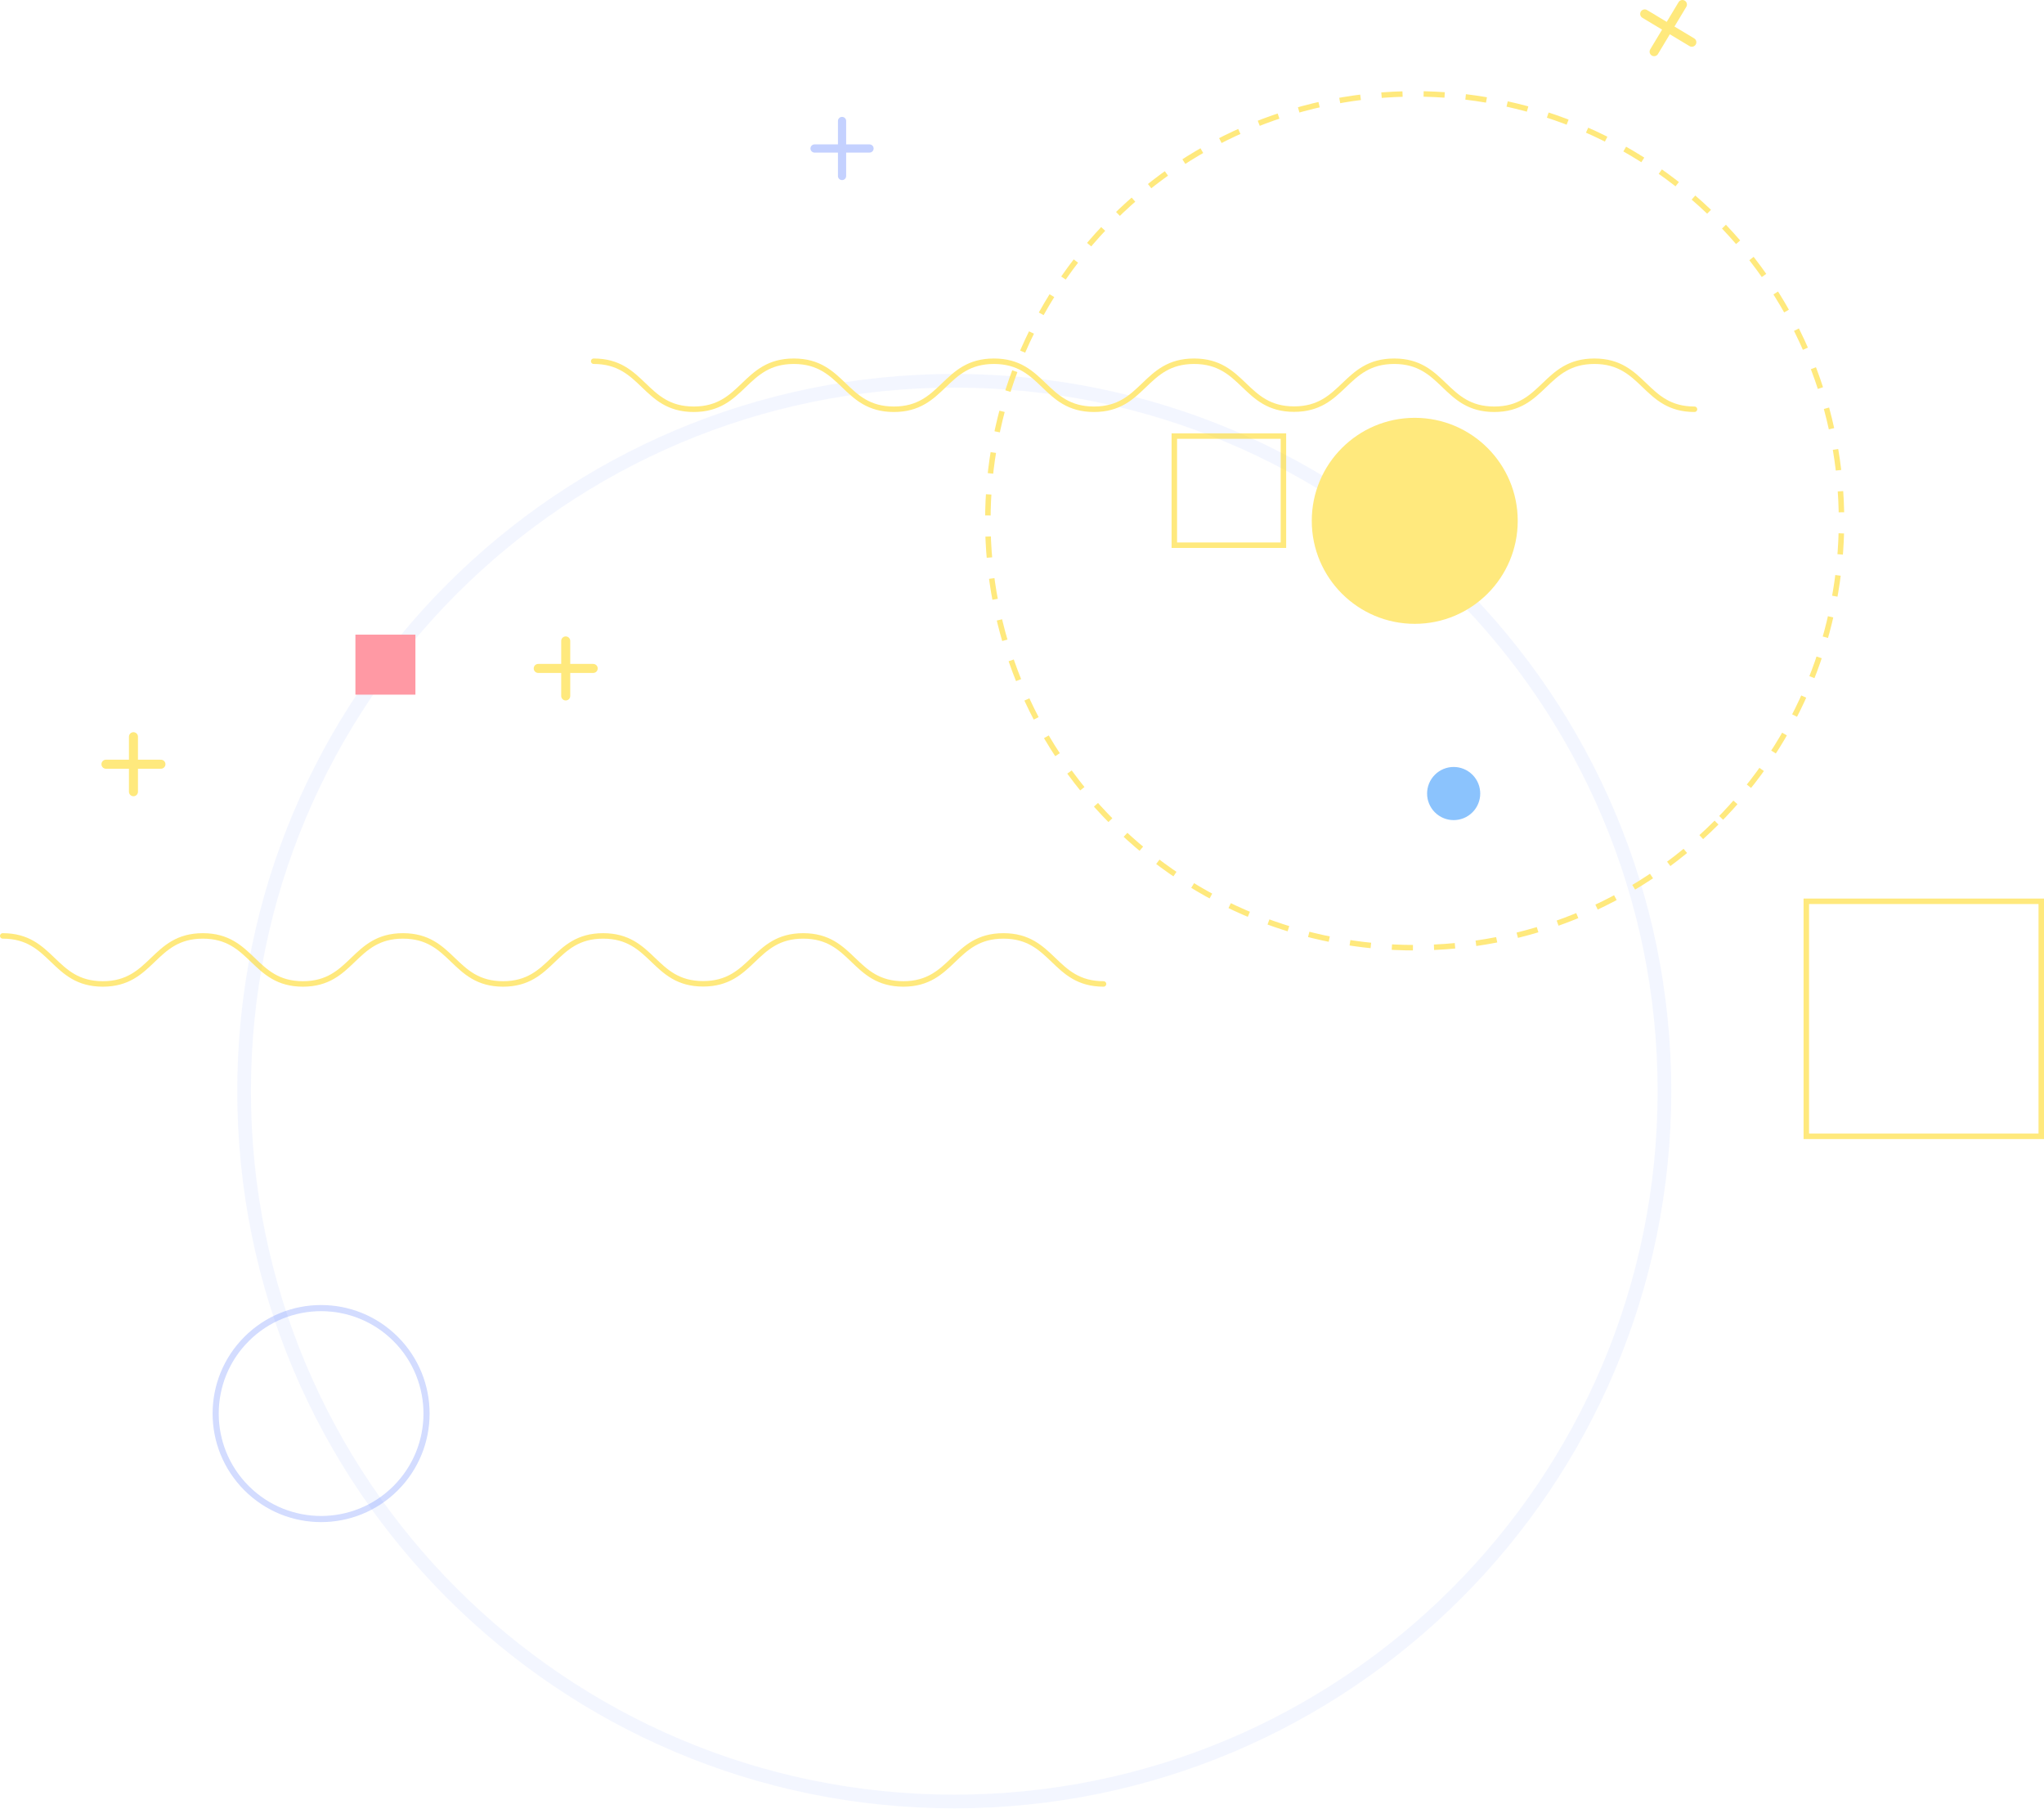
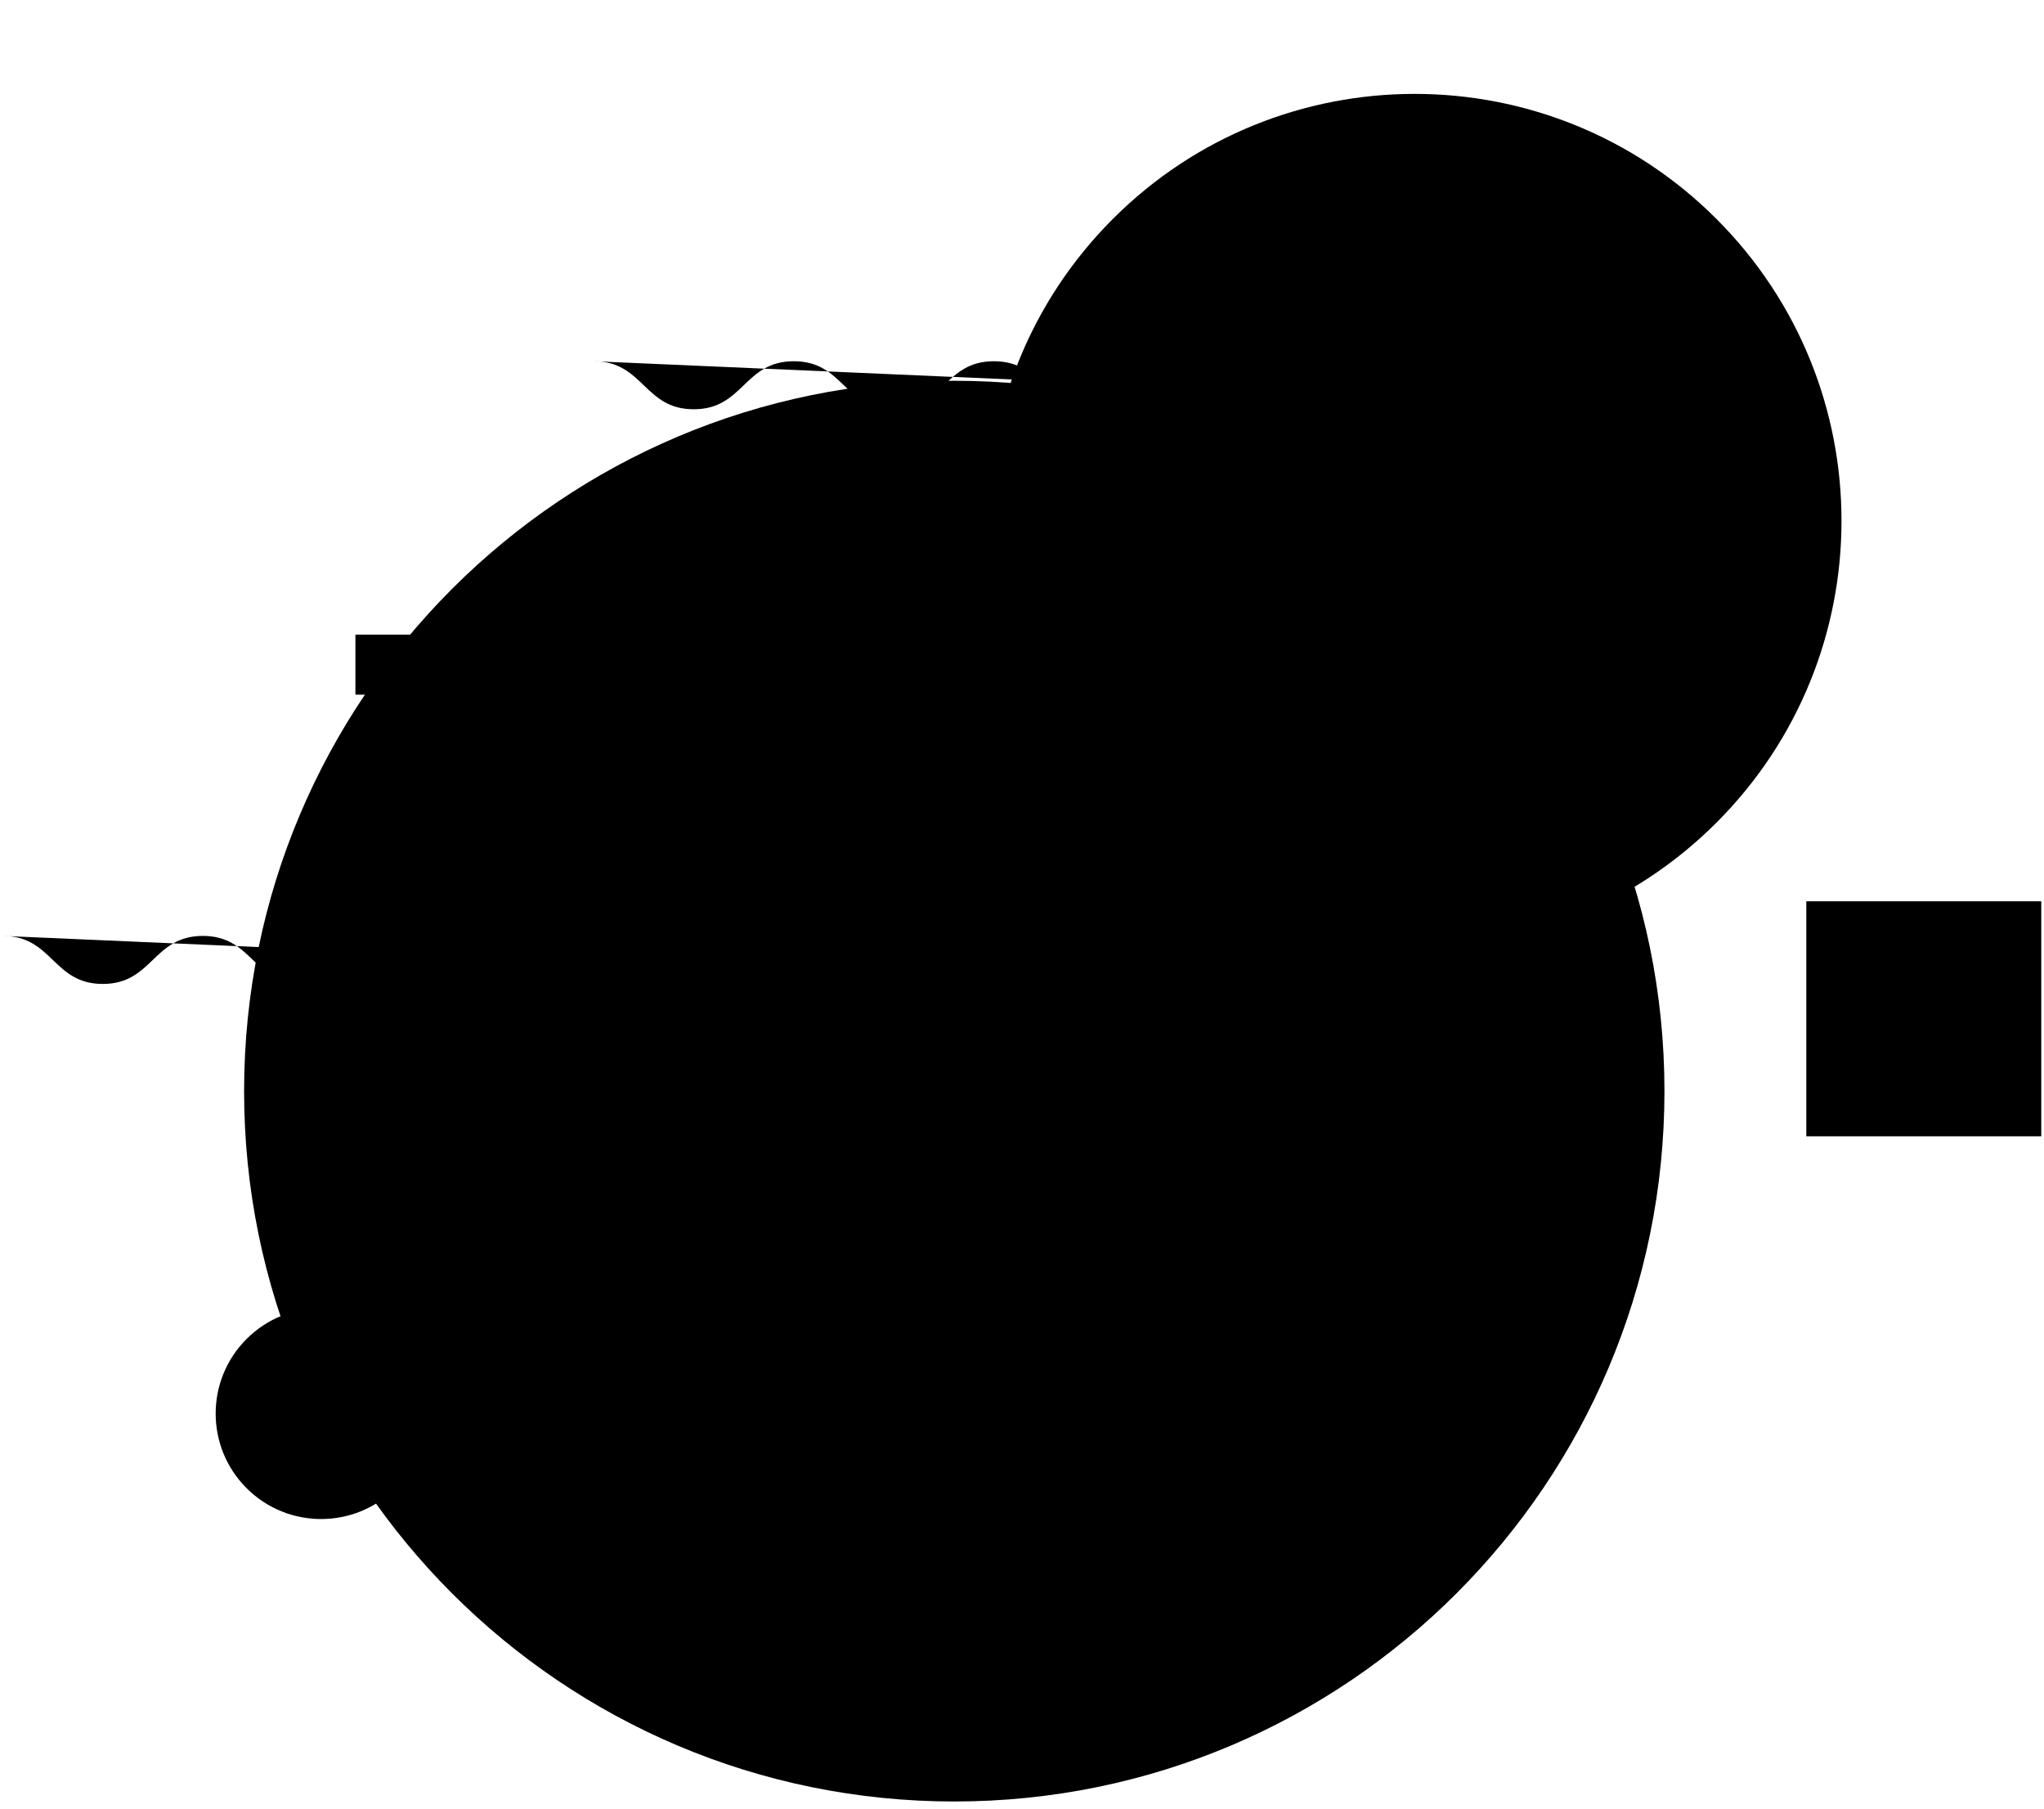
<svg xmlns="http://www.w3.org/2000/svg" viewBox="0 0 747.11 660.85">
  <defs>
-     <style>.cls-1{opacity:0.51;}.cls-10,.cls-11,.cls-12,.cls-13,.cls-2,.cls-4,.cls-7,.cls-8{fill:none;}.cls-10,.cls-12,.cls-2{stroke:#1749ff;}.cls-10,.cls-11,.cls-13,.cls-2,.cls-8{stroke-linecap:round;}.cls-2{stroke-miterlimit:10;stroke-width:5px;opacity:0.1;}.cls-12,.cls-2{isolation:isolate;}.cls-3{fill:#1b89fb;}.cls-11,.cls-13,.cls-4,.cls-7,.cls-8{stroke:#ffd400;}.cls-4{stroke-miterlimit:10;stroke-width:2px;}.cls-5{fill:#ff374c;}.cls-6{fill:#ffd400;}.cls-10,.cls-12,.cls-13,.cls-7,.cls-8{stroke-miterlimit:10;}.cls-7,.cls-8{stroke-width:2px;}.cls-7{stroke-dasharray:7.7;}.cls-9{opacity:0.5;}.cls-10{stroke-width:3px;}.cls-11{stroke-miterlimit:10;stroke-width:3.3px;}.cls-12{stroke-width:2.24px;opacity:0.38;}.cls-13{stroke-width:3.3px;}</style>
+     <style>.cls-1{opacity:0.51;}.cls-10,.cls-11,.cls-12,.cls-13,.cls-2,.cls-4,.cls-7,.cls-8{fill:none;}.cls-10,.cls-12,.cls-2{stroke:#1749ff;}.cls-10,.cls-11,.cls-13,.cls-2,.cls-8{strokeLinecap:round;}.cls-2{stroke-miterlimit:10;okeWidth:5px;opacity:0.1;}.cls-12,.cls-2{isolation:isolate;}.cls-3{fill:#1b89fb;}.cls-11,.cls-13,.cls-4,.cls-7,.cls-8{stroke:#ffd400;}.cls-4{stroke-miterlimit:10;okeWidth:2px;}.cls-5{fill:#ff374c;}.cls-6{fill:#ffd400;}.cls-10,.cls-12,.cls-13,.cls-7,.cls-8{stroke-miterlimit:10;}.cls-7,.cls-8{okeWidth:2px;}.cls-7{stroke-dasharray:7.7;}.cls-9{opacity:0.5;}.cls-10{okeWidth:3px;}.cls-11{stroke-miterlimit:10;okeWidth:3.3px;}.cls-12{okeWidth:2.24px;opacity:0.38;}.cls-13{okeWidth:3.3px;}</style>
  </defs>
  <g id="Capa_2" data-name="Capa 2">
    <g id="Capa_2-2" data-name="Capa 2">
      <g id="Grupo_1405" data-name="Grupo 1405">
-         <g id="Grupo_1312" data-name="Grupo 1312" class="cls-1">
-           <circle id="Elipse_122" data-name="Elipse 122" class="cls-2" cx="348.8" cy="398.72" r="259.58" />
-           <path id="Trazado_3283" data-name="Trazado 3283" class="cls-3" d="M538.2,296.84a9.71,9.71,0,1,1,0-13.73A9.71,9.71,0,0,1,538.2,296.84Z" />
-           <rect id="Rectángulo_645" data-name="Rectángulo 645" class="cls-4" x="660.23" y="329.35" width="85.88" height="85.88" />
-           <rect id="Rectángulo_646" data-name="Rectángulo 646" class="cls-5" x="129.91" y="231.91" width="21.93" height="21.93" />
+         <g id="Grupo_1312" data-name="Grupo 1312" className="cls-1">
+           <circle id="Elipse_122" data-name="Elipse 122" className="cls-2" cx="348.8" cy="398.72" r="259.58" />
+           <path id="Trazado_3283" data-name="Trazado 3283" className="cls-3" d="M538.2,296.84a9.71,9.71,0,1,1,0-13.73A9.71,9.71,0,0,1,538.2,296.84Z" />
+           <rect id="Rectángulo_645" data-name="Rectángulo 645" className="cls-4" x="660.23" y="329.35" width="85.88" height="85.88" />
+           <rect id="Rectángulo_646" data-name="Rectángulo 646" className="cls-5" x="129.91" y="231.91" width="21.93" height="21.93" />
          <g id="Grupo_1308" data-name="Grupo 1308">
-             <circle id="Elipse_124" data-name="Elipse 124" class="cls-6" cx="517.11" cy="190.32" r="37.64" />
-             <path id="Trazado_3286" data-name="Trazado 3286" class="cls-7" d="M627.41,300.59a156,156,0,1,1,0-220.56A155.95,155.95,0,0,1,627.41,300.59Z" />
+             <circle id="Elipse_124" data-name="Elipse 124" className="cls-6" cx="517.11" cy="190.32" r="37.64" />
+             <path id="Trazado_3286" data-name="Trazado 3286" className="cls-7" d="M627.41,300.59a156,156,0,1,1,0-220.56A155.95,155.95,0,0,1,627.41,300.59Z" />
          </g>
          <g id="Grupo_1309" data-name="Grupo 1309">
-             <path id="Trazado_3287" data-name="Trazado 3287" class="cls-8" d="M217,132c18.29,0,18.29,17.55,36.57,17.55S271.86,132,290.15,132s18.28,17.55,36.57,17.55S345,132,363.29,132s18.29,17.55,36.58,17.55S418.16,132,436.45,132,454.74,149.5,473,149.5,491.31,132,509.6,132s18.29,17.55,36.57,17.55S564.47,132,582.77,132s18.29,17.55,36.59,17.55" />
+             <path id="Trazado_3287" data-name="Trazado 3287" className="cls-8" d="M217,132c18.29,0,18.29,17.55,36.57,17.55S271.86,132,290.15,132s18.28,17.55,36.57,17.55S345,132,363.29,132s18.29,17.55,36.58,17.55S418.16,132,436.45,132,454.74,149.5,473,149.5,491.31,132,509.6,132s18.29,17.55,36.57,17.55S564.47,132,582.77,132s18.29,17.55,36.59,17.55" />
          </g>
-           <g id="Grupo_1311" data-name="Grupo 1311" class="cls-9">
-             <line id="Línea_39" data-name="Línea 39" class="cls-10" x1="307.78" y1="44.21" x2="307.78" y2="64.31" />
-             <line id="Línea_40" data-name="Línea 40" class="cls-10" x1="297.73" y1="54.26" x2="317.82" y2="54.26" />
+           <g id="Grupo_1311" data-name="Grupo 1311" className="cls-9">
+             <line id="Línea_39" data-name="Línea 39" className="cls-10" x1="307.78" y1="44.21" x2="307.78" y2="64.31" />
+             <line id="Línea_40" data-name="Línea 40" className="cls-10" x1="297.73" y1="54.26" x2="317.82" y2="54.26" />
          </g>
          <g id="Grupo_1395" data-name="Grupo 1395">
-             <line id="Línea_39-2" data-name="Línea 39-2" class="cls-11" x1="614.95" y1="1.65" x2="604.6" y2="18.88" />
-             <line id="Línea_40-2" data-name="Línea 40-2" class="cls-11" x1="601.16" y1="5.08" x2="618.39" y2="15.43" />
+             <line id="Línea_39-2" data-name="Línea 39-2" className="cls-11" x1="614.95" y1="1.65" x2="604.6" y2="18.88" />
+             <line id="Línea_40-2" data-name="Línea 40-2" className="cls-11" x1="601.16" y1="5.08" x2="618.39" y2="15.43" />
          </g>
        </g>
-         <g id="Grupo_1396" data-name="Grupo 1396" class="cls-1">
-           <rect id="Rectángulo_645-2" data-name="Rectángulo 645-2" class="cls-4" x="429.23" y="159.35" width="39.88" height="39.88" />
-           <path id="Trazado_3285" data-name="Trazado 3285" class="cls-12" d="M144.62,543.8a38.54,38.54,0,1,1,0-54.51h0A38.55,38.55,0,0,1,144.62,543.8Z" />
+         <g id="Grupo_1396" data-name="Grupo 1396" className="cls-1">
+           <rect id="Rectángulo_645-2" data-name="Rectángulo 645-2" className="cls-4" x="429.23" y="159.35" width="39.88" height="39.88" />
+           <path id="Trazado_3285" data-name="Trazado 3285" className="cls-12" d="M144.62,543.8a38.54,38.54,0,1,1,0-54.51h0A38.55,38.55,0,0,1,144.62,543.8Z" />
          <g id="Grupo_1309-2" data-name="Grupo 1309-2">
-             <path id="Trazado_3287-2" data-name="Trazado 3287-2" class="cls-8" d="M1,342c18.29,0,18.29,17.55,36.57,17.55S55.86,342,74.15,342s18.28,17.55,36.57,17.55S129,342,147.29,342s18.29,17.55,36.58,17.55S202.16,342,220.45,342,238.74,359.5,257,359.5,275.31,342,293.6,342s18.29,17.55,36.57,17.55S348.47,342,366.77,342s18.29,17.55,36.59,17.55" />
+             <path id="Trazado_3287-2" data-name="Trazado 3287-2" className="cls-8" d="M1,342c18.29,0,18.29,17.55,36.57,17.55S55.86,342,74.15,342s18.28,17.55,36.57,17.55S129,342,147.29,342s18.29,17.55,36.58,17.55S202.16,342,220.45,342,238.74,359.5,257,359.5,275.31,342,293.6,342s18.29,17.55,36.57,17.55S348.47,342,366.77,342s18.29,17.55,36.59,17.55" />
          </g>
          <g id="Grupo_1311-2" data-name="Grupo 1311-2">
-             <line id="Línea_39-3" data-name="Línea 39-3" class="cls-13" x1="48.78" y1="269.21" x2="48.78" y2="289.31" />
-             <line id="Línea_40-3" data-name="Línea 40-3" class="cls-13" x1="38.73" y1="279.26" x2="58.82" y2="279.26" />
+             <line id="Línea_39-3" data-name="Línea 39-3" className="cls-13" x1="48.78" y1="269.21" x2="48.78" y2="289.31" />
+             <line id="Línea_40-3" data-name="Línea 40-3" className="cls-13" x1="38.73" y1="279.26" x2="58.82" y2="279.26" />
          </g>
          <g id="Grupo_1395-2" data-name="Grupo 1395-2">
-             <line id="Línea_39-4" data-name="Línea 39-4" class="cls-13" x1="206.78" y1="234.21" x2="206.78" y2="254.31" />
-             <line id="Línea_40-4" data-name="Línea 40-4" class="cls-13" x1="196.73" y1="244.26" x2="216.82" y2="244.26" />
+             <line id="Línea_39-4" data-name="Línea 39-4" className="cls-13" x1="206.78" y1="234.21" x2="206.78" y2="254.31" />
+             <line id="Línea_40-4" data-name="Línea 40-4" className="cls-13" x1="196.73" y1="244.26" x2="216.82" y2="244.26" />
          </g>
        </g>
      </g>
    </g>
  </g>
</svg>
